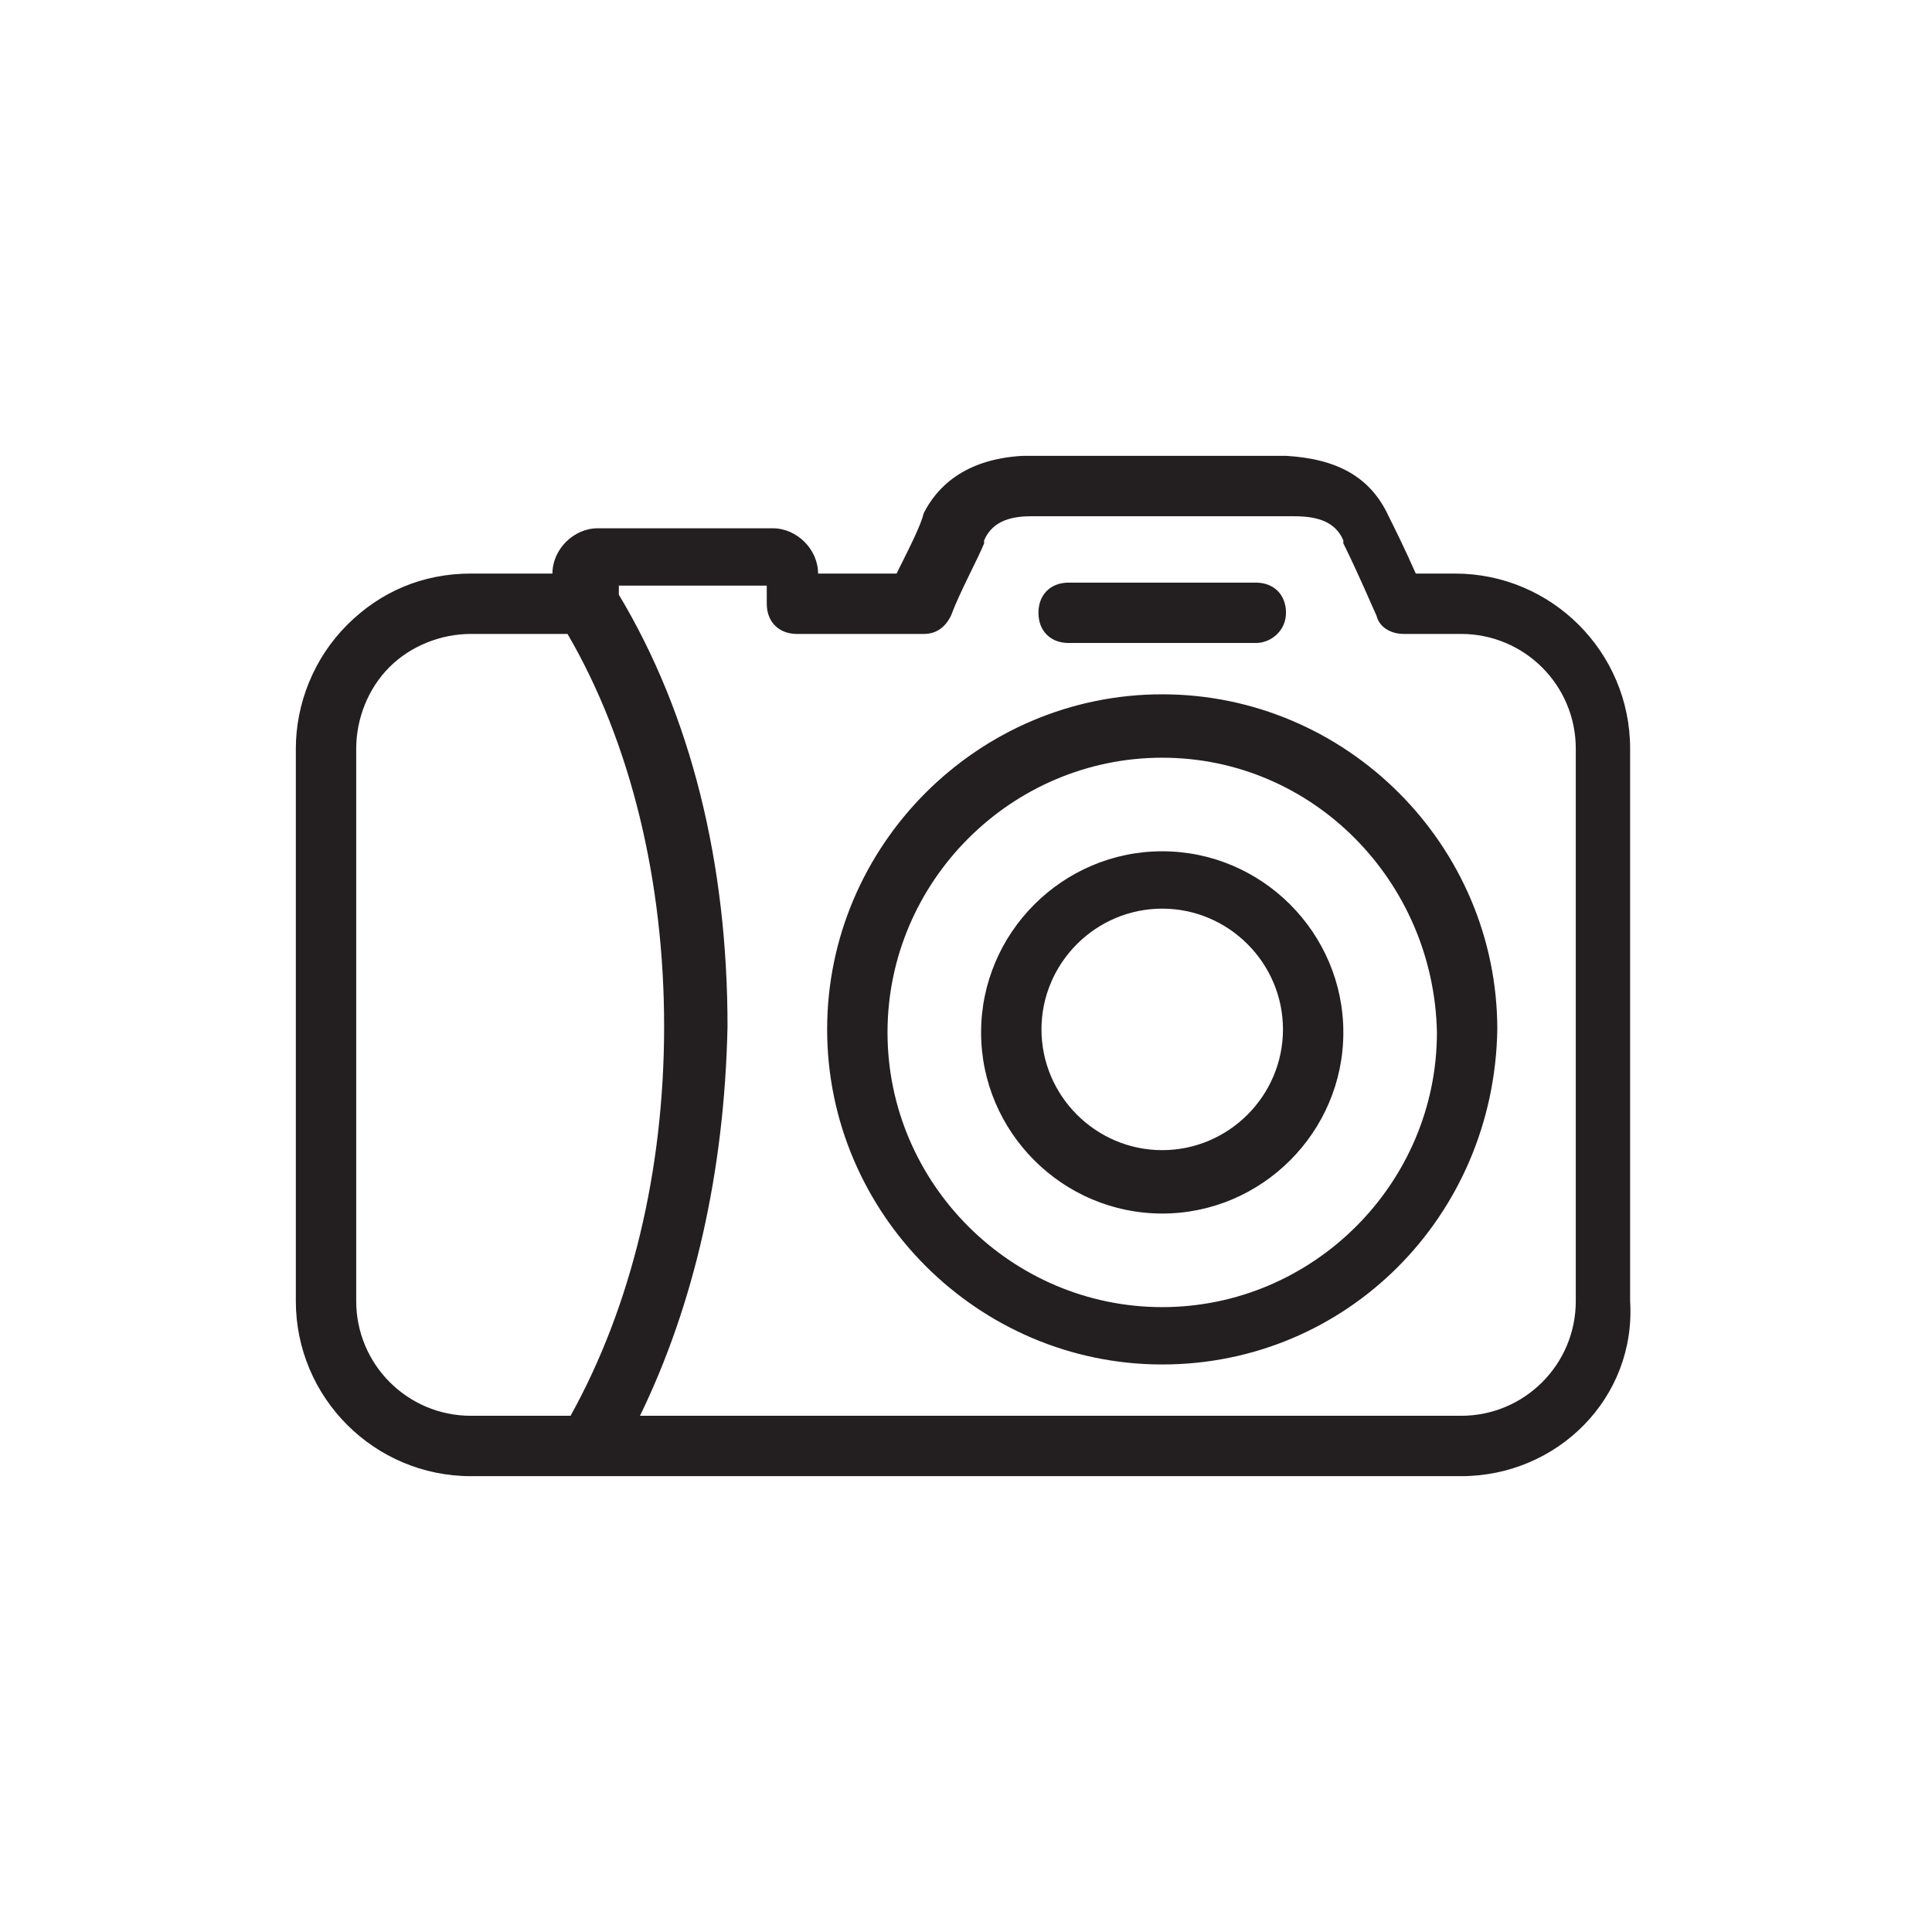
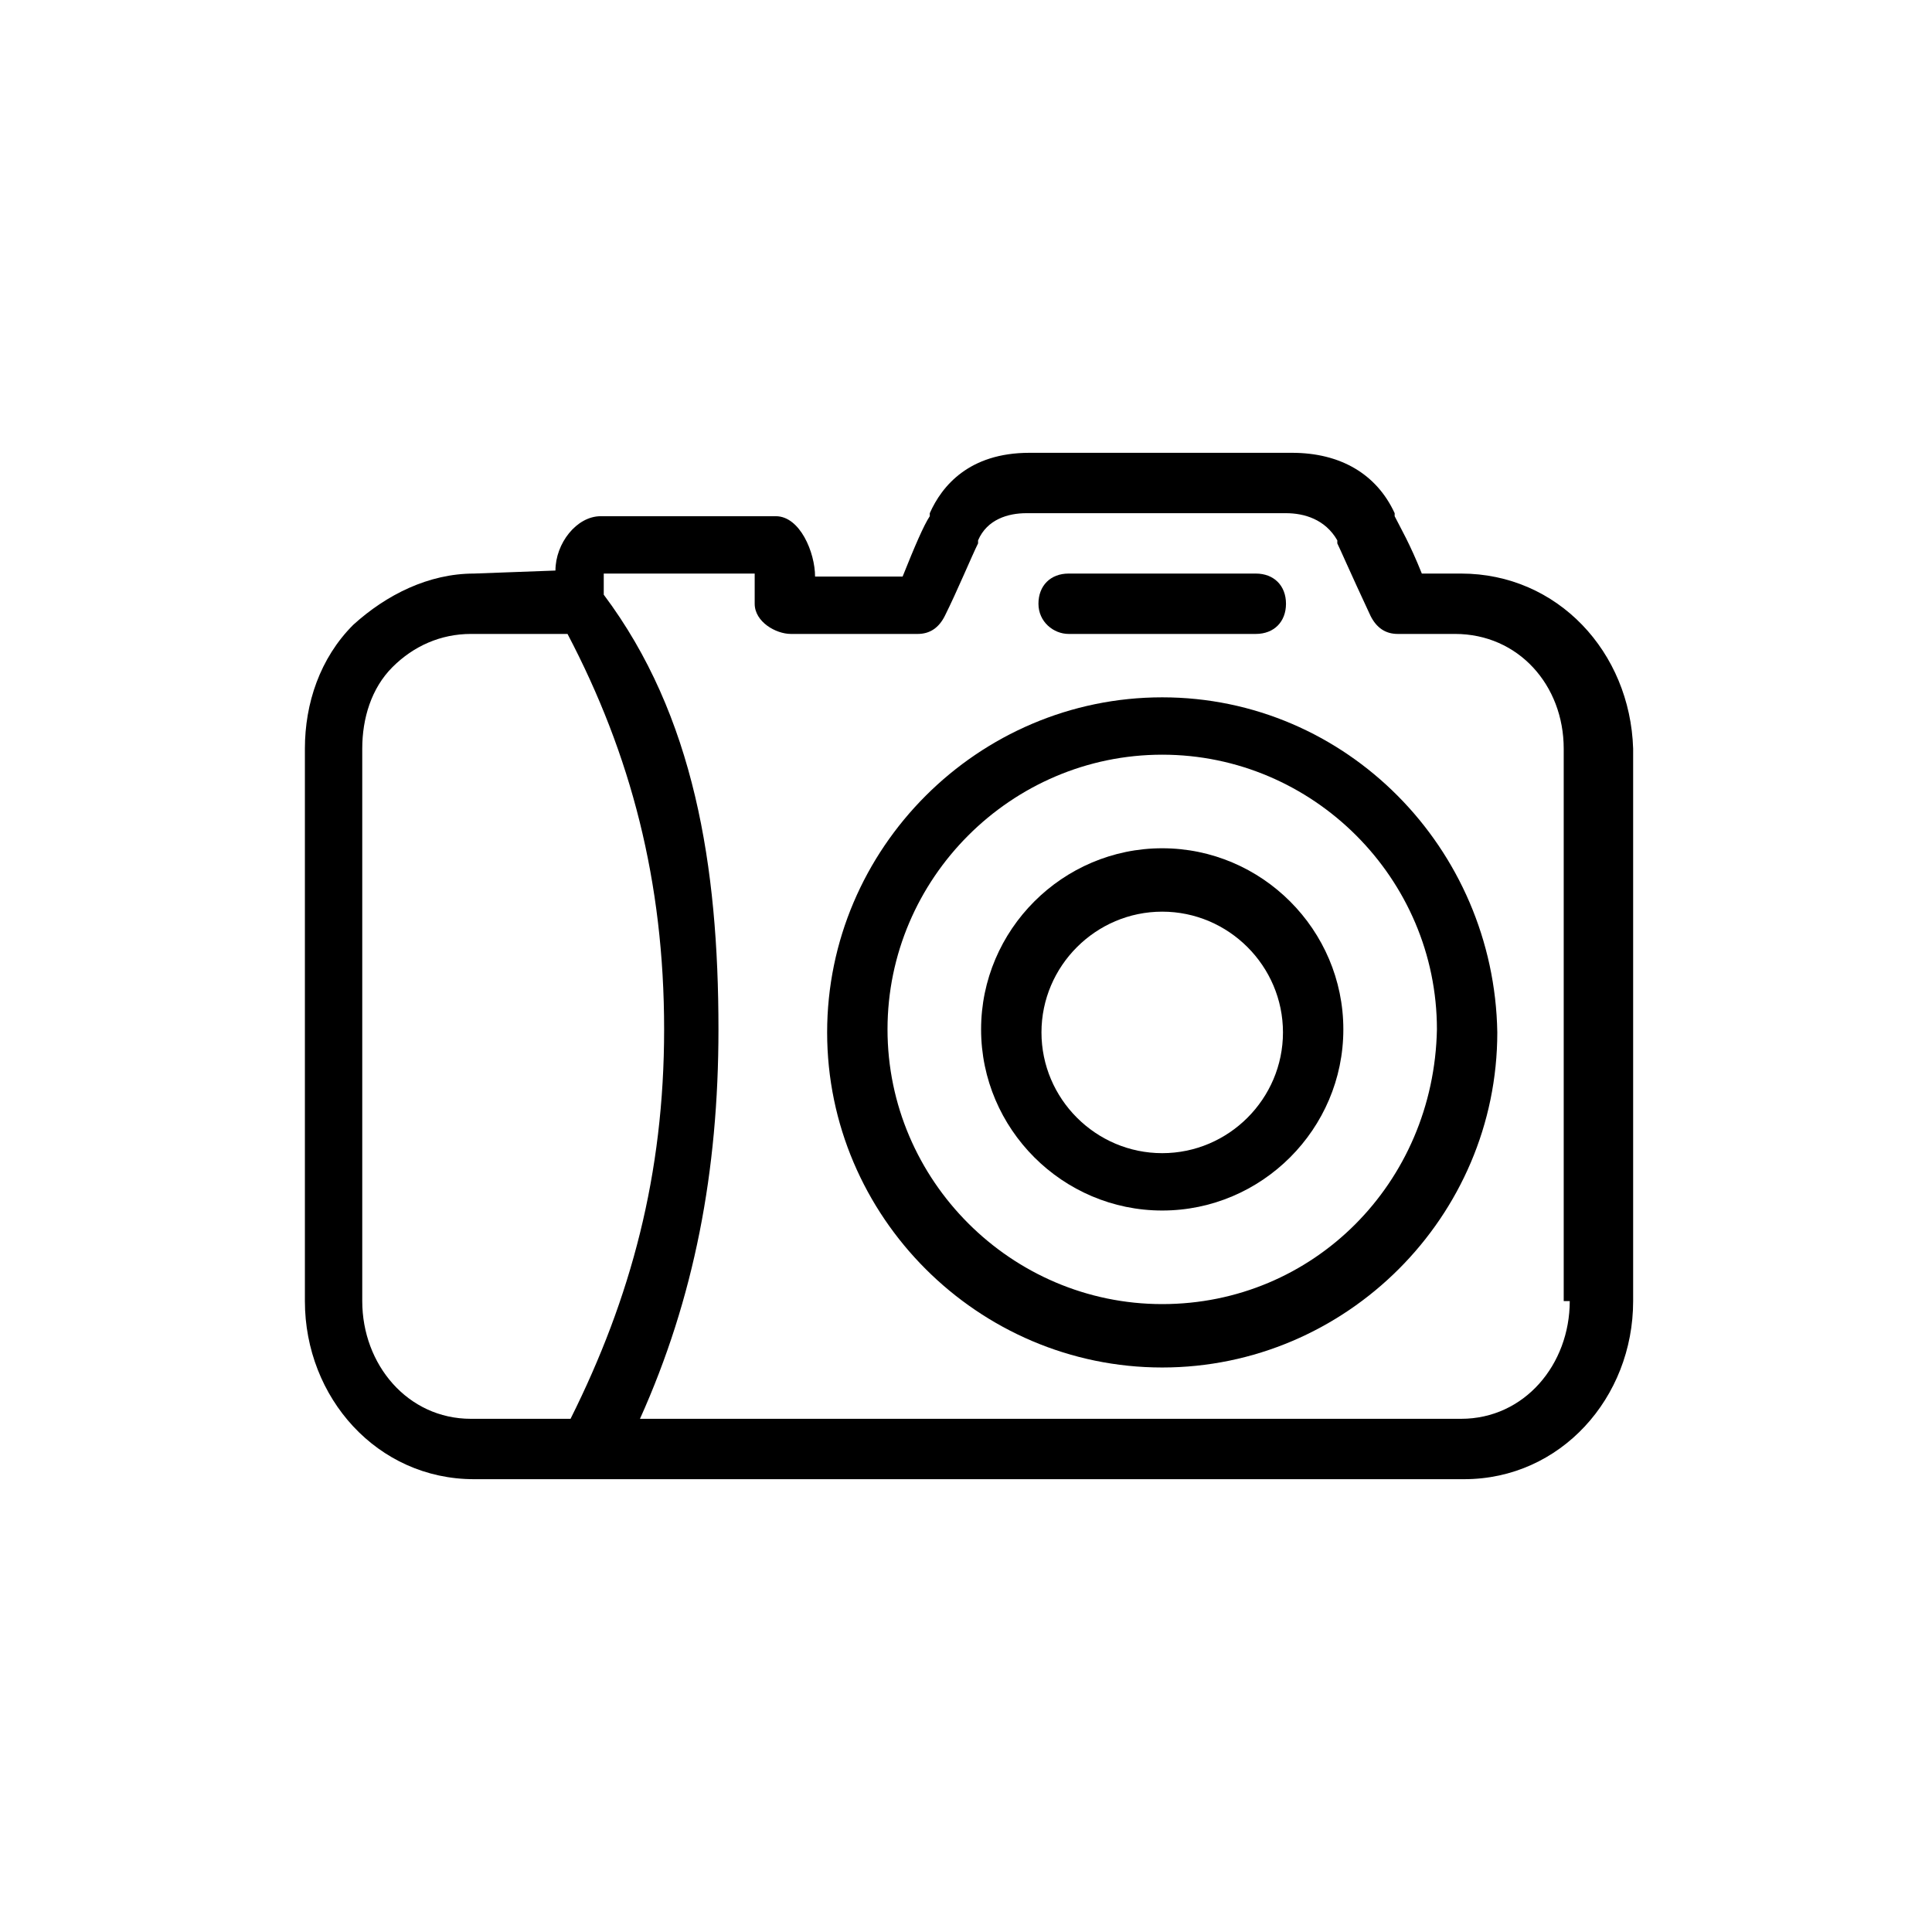
<svg xmlns="http://www.w3.org/2000/svg" version="1.1" id="Layer_1" x="0px" y="0px" viewBox="0 0 64 64" enable-background="new 0 0 64 64" xml:space="preserve">
-   <path fill="#231F20" d="M48.4,48.9H15.6c-3.2,0-5.8-2.6-5.8-5.8l0-18.3c0-1.5,0.6-3,1.7-4.1c1.1-1.1,2.5-1.7,4.1-1.7l2.7,0  c0-0.8,0.7-1.5,1.5-1.5h5.8c0.8,0,1.5,0.7,1.5,1.5v0h2.6c0.5-1,0.8-1.6,0.9-2c0,0,0,0,0,0c0.4-0.8,1.3-1.8,3.3-1.9l8.7,0  c1.7,0.1,2.8,0.7,3.4,2c0,0,0,0,0,0c0.2,0.4,0.5,1,0.9,1.9h1.3c3.2,0,5.8,2.6,5.8,5.8v18.3C54.2,46.3,51.6,48.9,48.4,48.9z   M21.2,46.9h27.2c2.1,0,3.8-1.7,3.8-3.8V24.8c0-2.1-1.7-3.8-3.8-3.8h-1.9c-0.4,0-0.8-0.2-0.9-0.6c-0.7-1.6-1-2.2-1.1-2.4  c0,0,0,0,0-0.1c-0.3-0.7-1-0.8-1.7-0.8l-8.6,0c-0.6,0-1.3,0.1-1.6,0.8c0,0,0,0.1,0,0.1c-0.2,0.5-0.8,1.6-1.1,2.4  c-0.2,0.4-0.5,0.6-0.9,0.6h-4.2c-0.6,0-1-0.4-1-1v-0.6h-4.9v0.3c2.4,4,3.6,8.9,3.6,14.3C24,38.8,23,43.2,21.2,46.9z M15.6,21  c-1,0-2,0.4-2.7,1.1c-0.7,0.7-1.1,1.7-1.1,2.7l0,18.3c0,2.1,1.7,3.8,3.8,3.8h3.3c2-3.6,3.1-8.1,3.1-12.9c0-4.8-1.1-9.4-3.2-13H15.6z   M38.5,45.2c-6.1,0-11.1-5-11.1-11.1c0-6.1,5-11.1,11.1-11.1c6.1,0,11.1,5,11.1,11.1C49.5,40.3,44.6,45.2,38.5,45.2z M38.5,25.1  c-5,0-9.1,4.1-9.1,9.1c0,5,4.1,9.1,9.1,9.1c5,0,9.1-4.1,9.1-9.1C47.5,29.2,43.5,25.1,38.5,25.1z M38.5,40.2c-3.3,0-6-2.7-6-6  c0-3.3,2.7-6,6-6c3.3,0,6,2.7,6,6C44.5,37.5,41.8,40.2,38.5,40.2z M38.5,30.1c-2.2,0-4,1.8-4,4c0,2.2,1.8,4,4,4s4-1.8,4-4  C42.5,31.9,40.7,30.1,38.5,30.1z M41.6,21.3h-6.2c-0.6,0-1-0.4-1-1s0.4-1,1-1h6.2c0.6,0,1,0.4,1,1S42.1,21.3,41.6,21.3z" />
+   <path d="M38.5,28.1c-3.3,0-6,2.7-6,6c0,3.3,2.7,6,6,6c3.3,0,6-2.7,6-6C44.5,30.8,41.8,28.1,38.5,28.1z M38.5,38.2c-2.2,0-4-1.8-4-4  c0-2.2,1.8-4,4-4s4,1.8,4,4C42.5,36.4,40.7,38.2,38.5,38.2z" />
+   <path d="M38.5,23.1c-6.1,0-11.1,5-11.1,11.1c0,6.1,5,11.1,11.1,11.1c6.1,0,11.1-5,11.1-11.1C49.5,28.1,44.6,23.1,38.5,23.1z   M38.5,43.2c-5,0-9.1-4.1-9.1-9.1c0-5,4.1-9.1,9.1-9.1c5,0,9.1,4.1,9.1,9.1C47.5,39.2,43.5,43.2,38.5,43.2z" />
+   <path d="M48.4,19h-1.3c-0.4-1-0.7-1.5-0.9-1.9c0,0,0-0.1,0-0.1c-0.6-1.3-1.8-2-3.4-2h-8.7c-2,0-2.9,1.1-3.3,2c0,0,0,0,0,0.1  c-0.2,0.3-0.5,1-0.9,2H27v0c0-0.8-0.5-2-1.3-2h-5.8c-0.8,0-1.5,0.9-1.5,1.8l-2.7,0.1c-1.5,0-2.9,0.7-4,1.7c-1.1,1.1-1.6,2.6-1.6,4.1  v18.3c0,3.2,2.4,5.9,5.6,5.9h32.8c3.2,0,5.6-2.7,5.6-5.9V24.8C54,21.6,51.6,19,48.4,19z M15.6,47c-2.1,0-3.6-1.8-3.6-3.9V24.8  c0-1,0.3-2,1-2.7c0.7-0.7,1.6-1.1,2.6-1.1h3.2c2.1,4,3.2,8.2,3.2,13.1c0,4.8-1.1,8.9-3.1,12.9H15.6z M52,43.1c0,2.1-1.5,3.9-3.6,3.9  H21.2c1.8-4,2.6-8.2,2.6-12.9c0-5.4-0.8-10.4-3.8-14.4V19h5v1c0,0.6,0.7,1,1.2,1h4.2c0.4,0,0.7-0.2,0.9-0.6c0.4-0.8,0.9-2,1.1-2.4  c0,0,0-0.1,0-0.1c0.3-0.7,1-0.9,1.6-0.9h8.6c0.6,0,1.3,0.2,1.7,0.9c0,0,0,0.1,0,0.1c0.1,0.2,0.4,0.9,1.1,2.4  c0.2,0.4,0.5,0.6,0.9,0.6h1.9c2.1,0,3.6,1.7,3.6,3.8V43.1z" />
+   <path d="M35.4,21h6.2c0.6,0,1-0.4,1-1s-0.4-1-1-1h-6.2c-0.6,0-1,0.4-1,1S34.9,21,35.4,21z" />
</svg>
